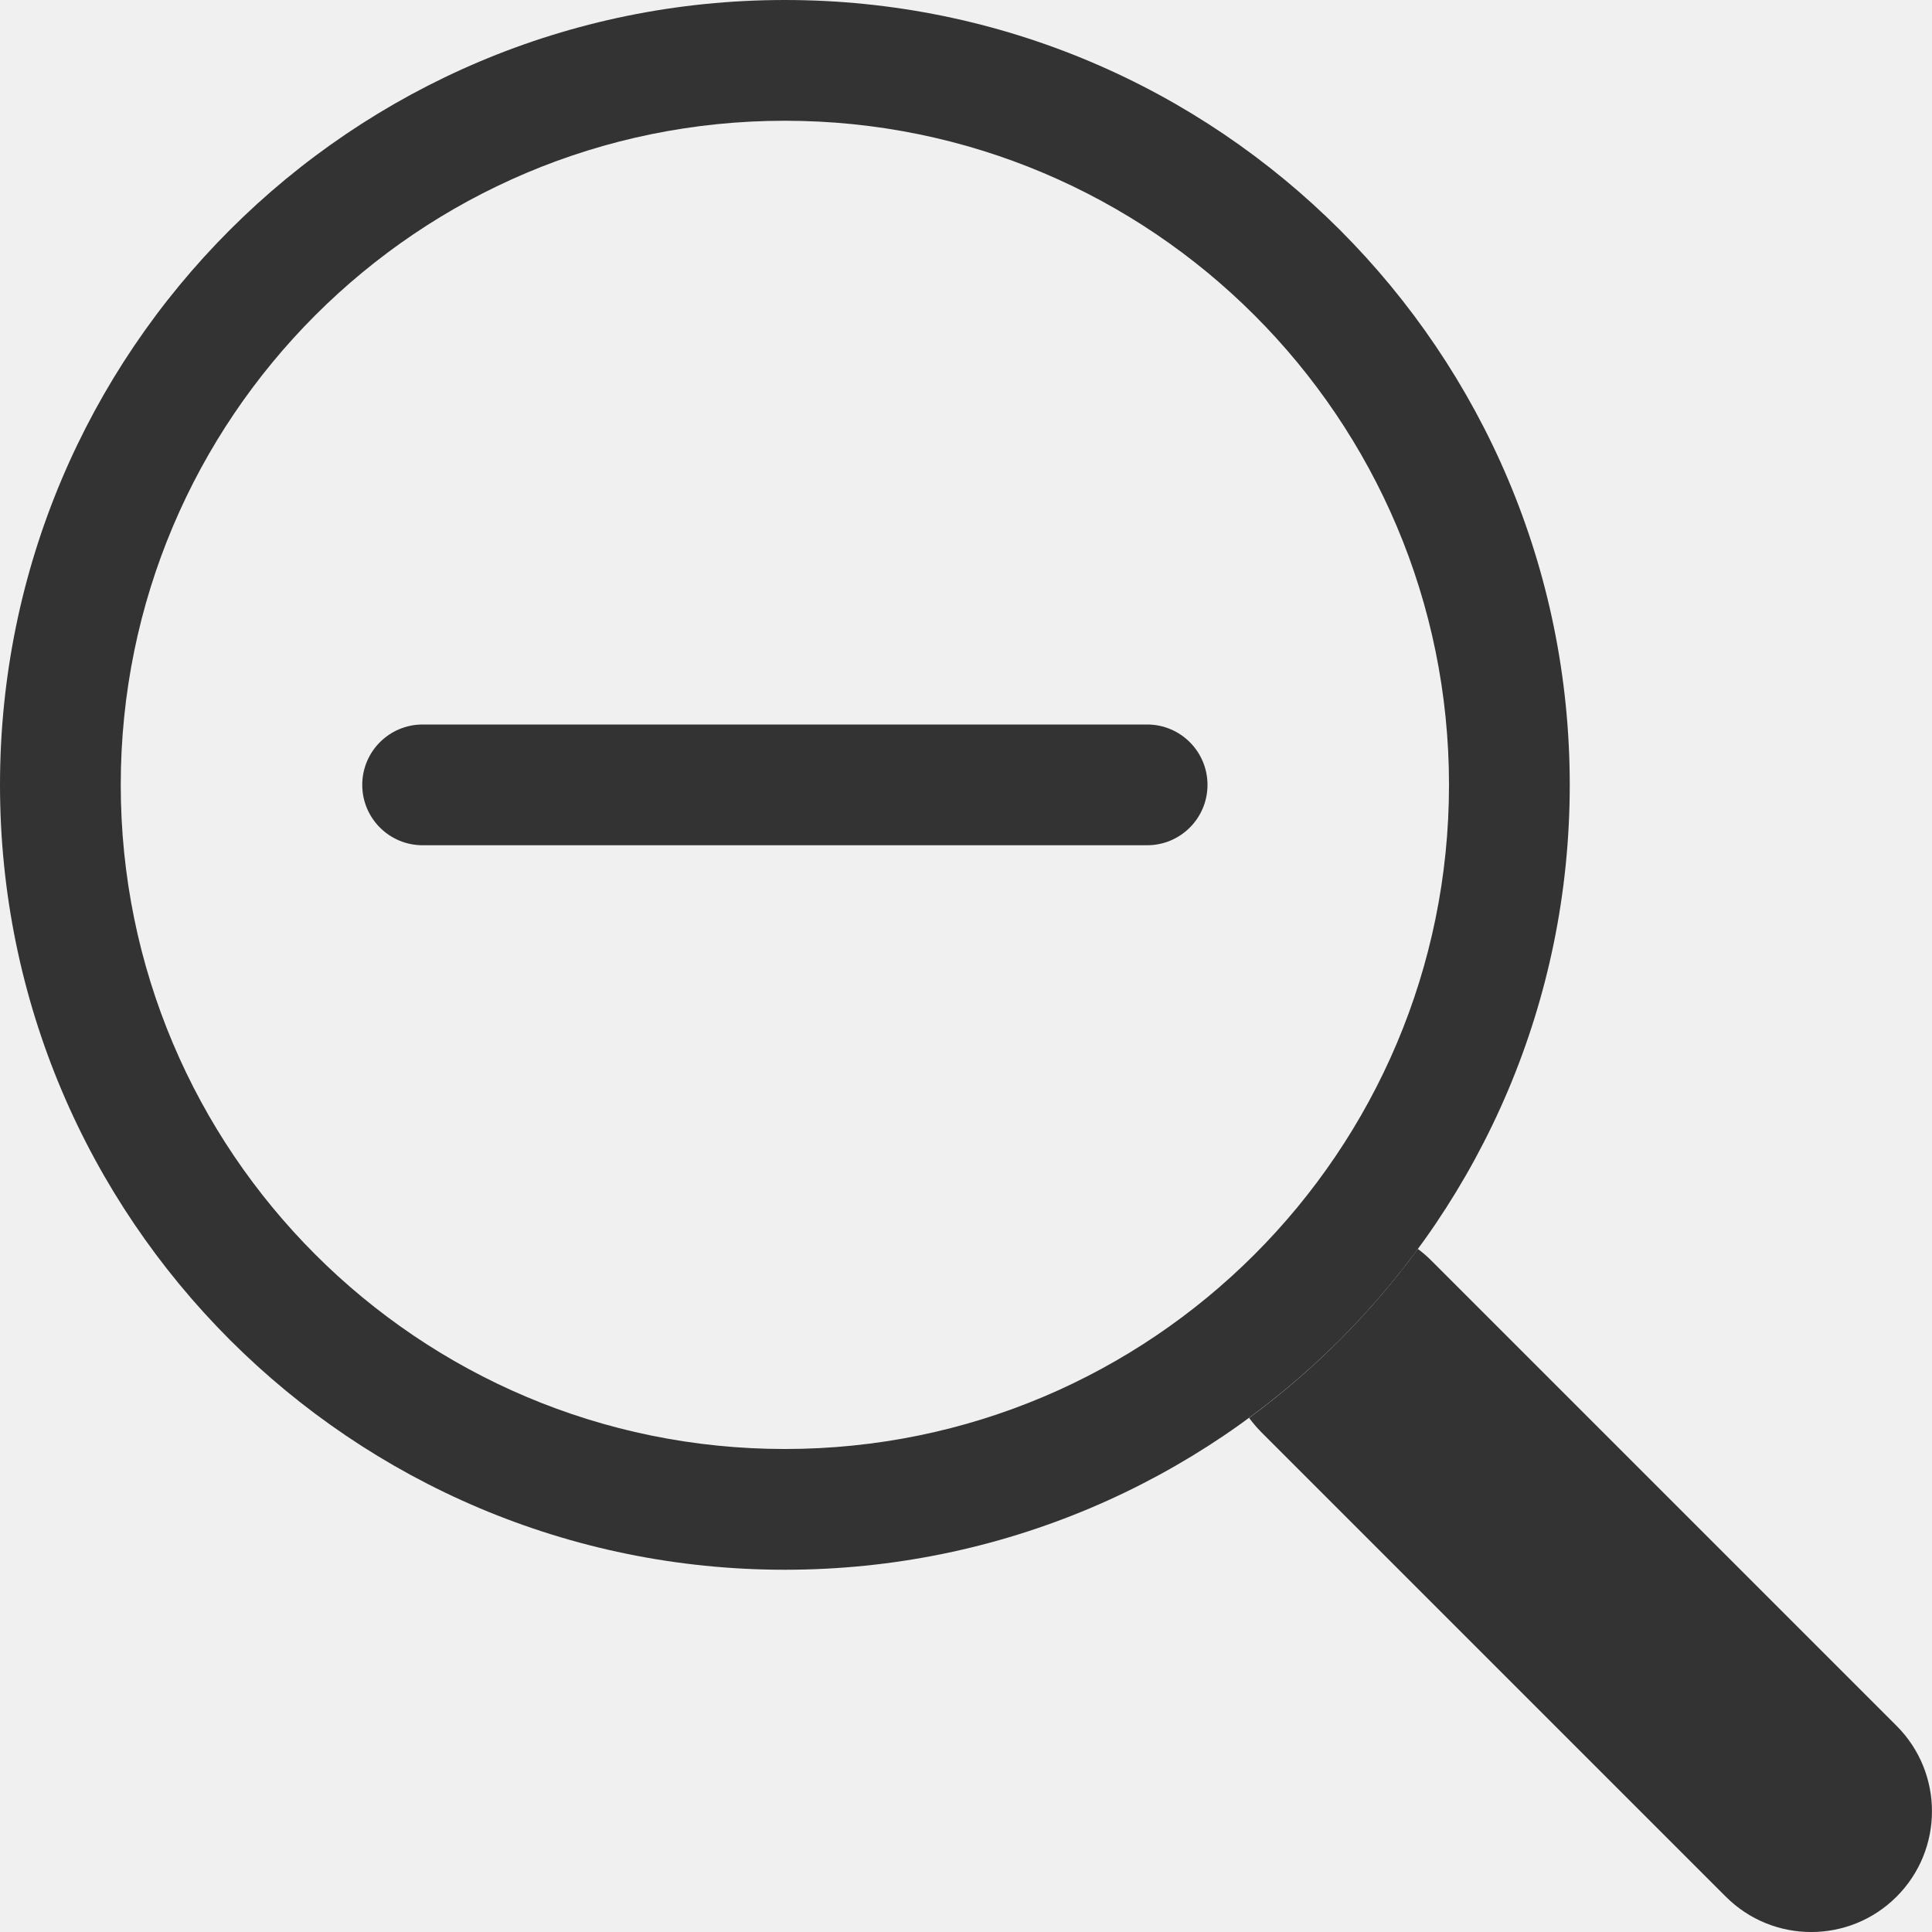
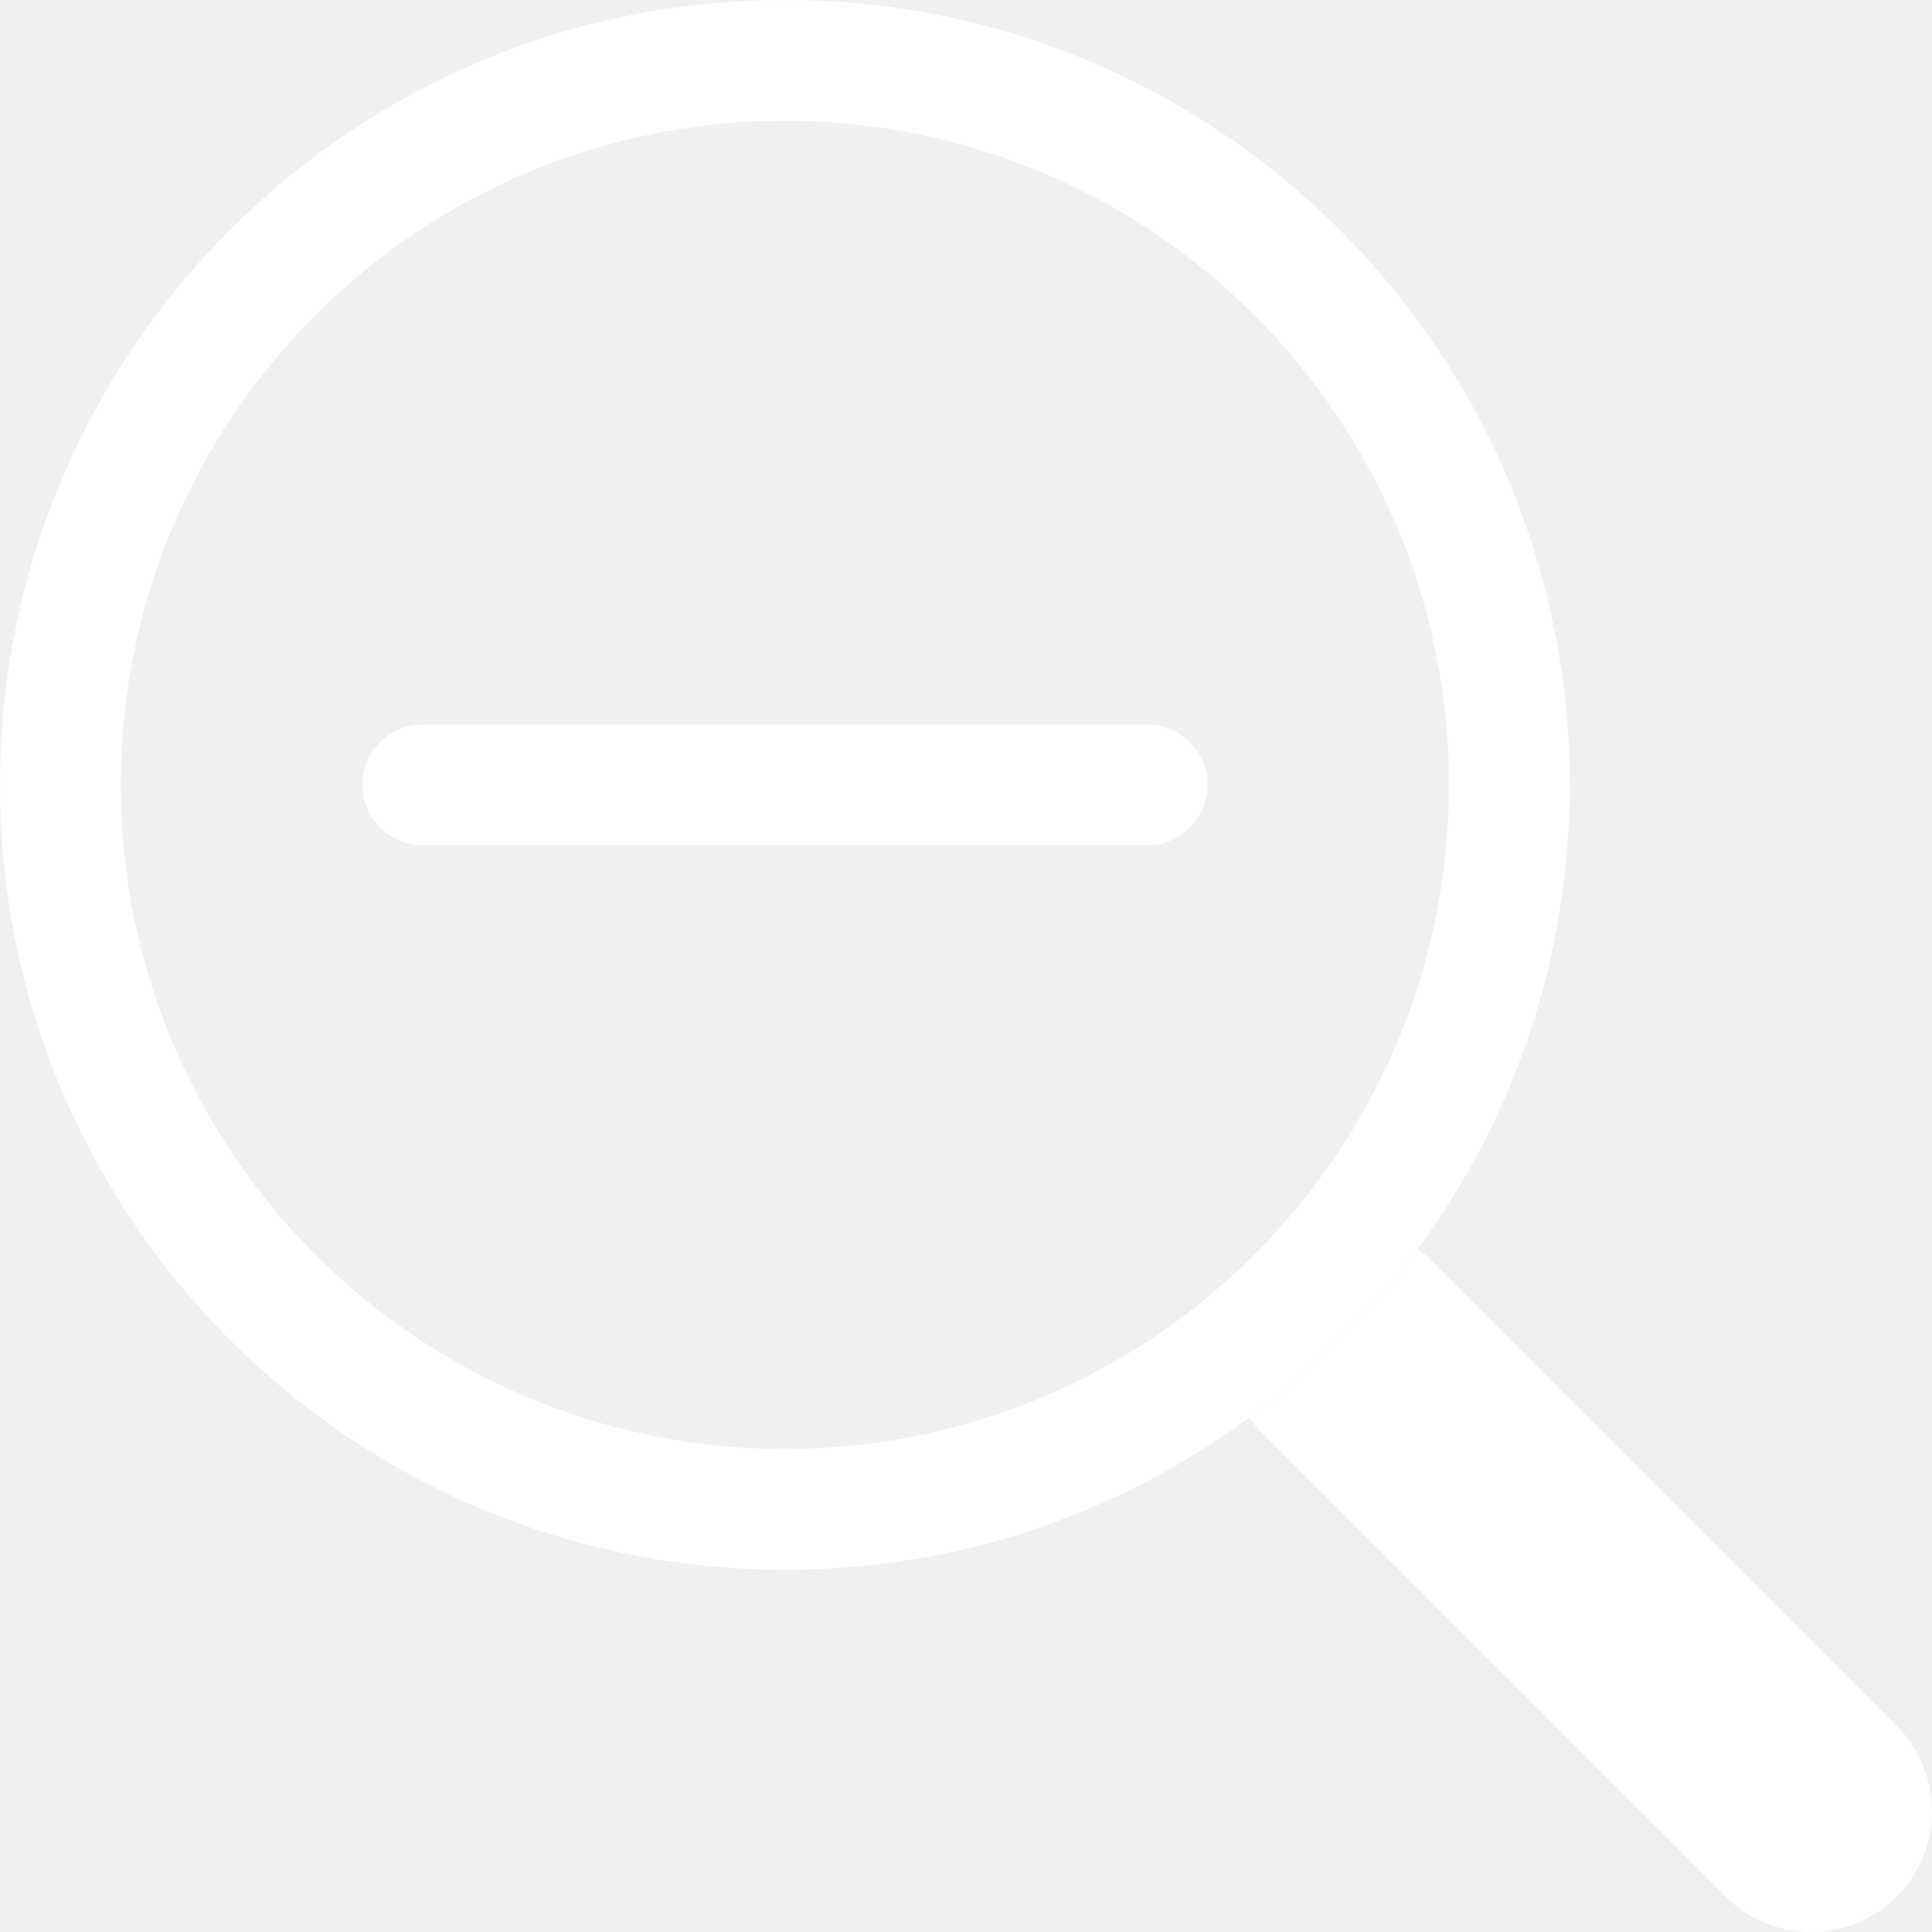
- <svg xmlns="http://www.w3.org/2000/svg" width="21" height="21" fill="#333333" class="bi bi-zoom-out" viewBox="0 0 16 16">
+ <svg xmlns="http://www.w3.org/2000/svg" width="21" height="21" fill="#ffffff" class="bi bi-zoom-out" viewBox="0 0 16 16">
  <path fill-rule="evenodd" d="M6.5 12a5.5 5.5 0 1 0 0-11 5.5 5.5 0 0 0 0 11zM13 6.5a6.5 6.5 0 1 1-13 0 6.5 6.5 0 0 1 13 0z" />
  <path d="M10.344 11.742c.03.04.062.078.098.115l3.85 3.85a1 1 0 0 0 1.415-1.414l-3.85-3.85a1.007 1.007 0 0 0-.115-.1 6.538 6.538 0 0 1-1.398 1.4z" />
  <path fill-rule="evenodd" d="M3 6.5a.5.5 0 0 1 .5-.5h6a.5.5 0 0 1 0 1h-6a.5.5 0 0 1-.5-.5z" />
</svg>
